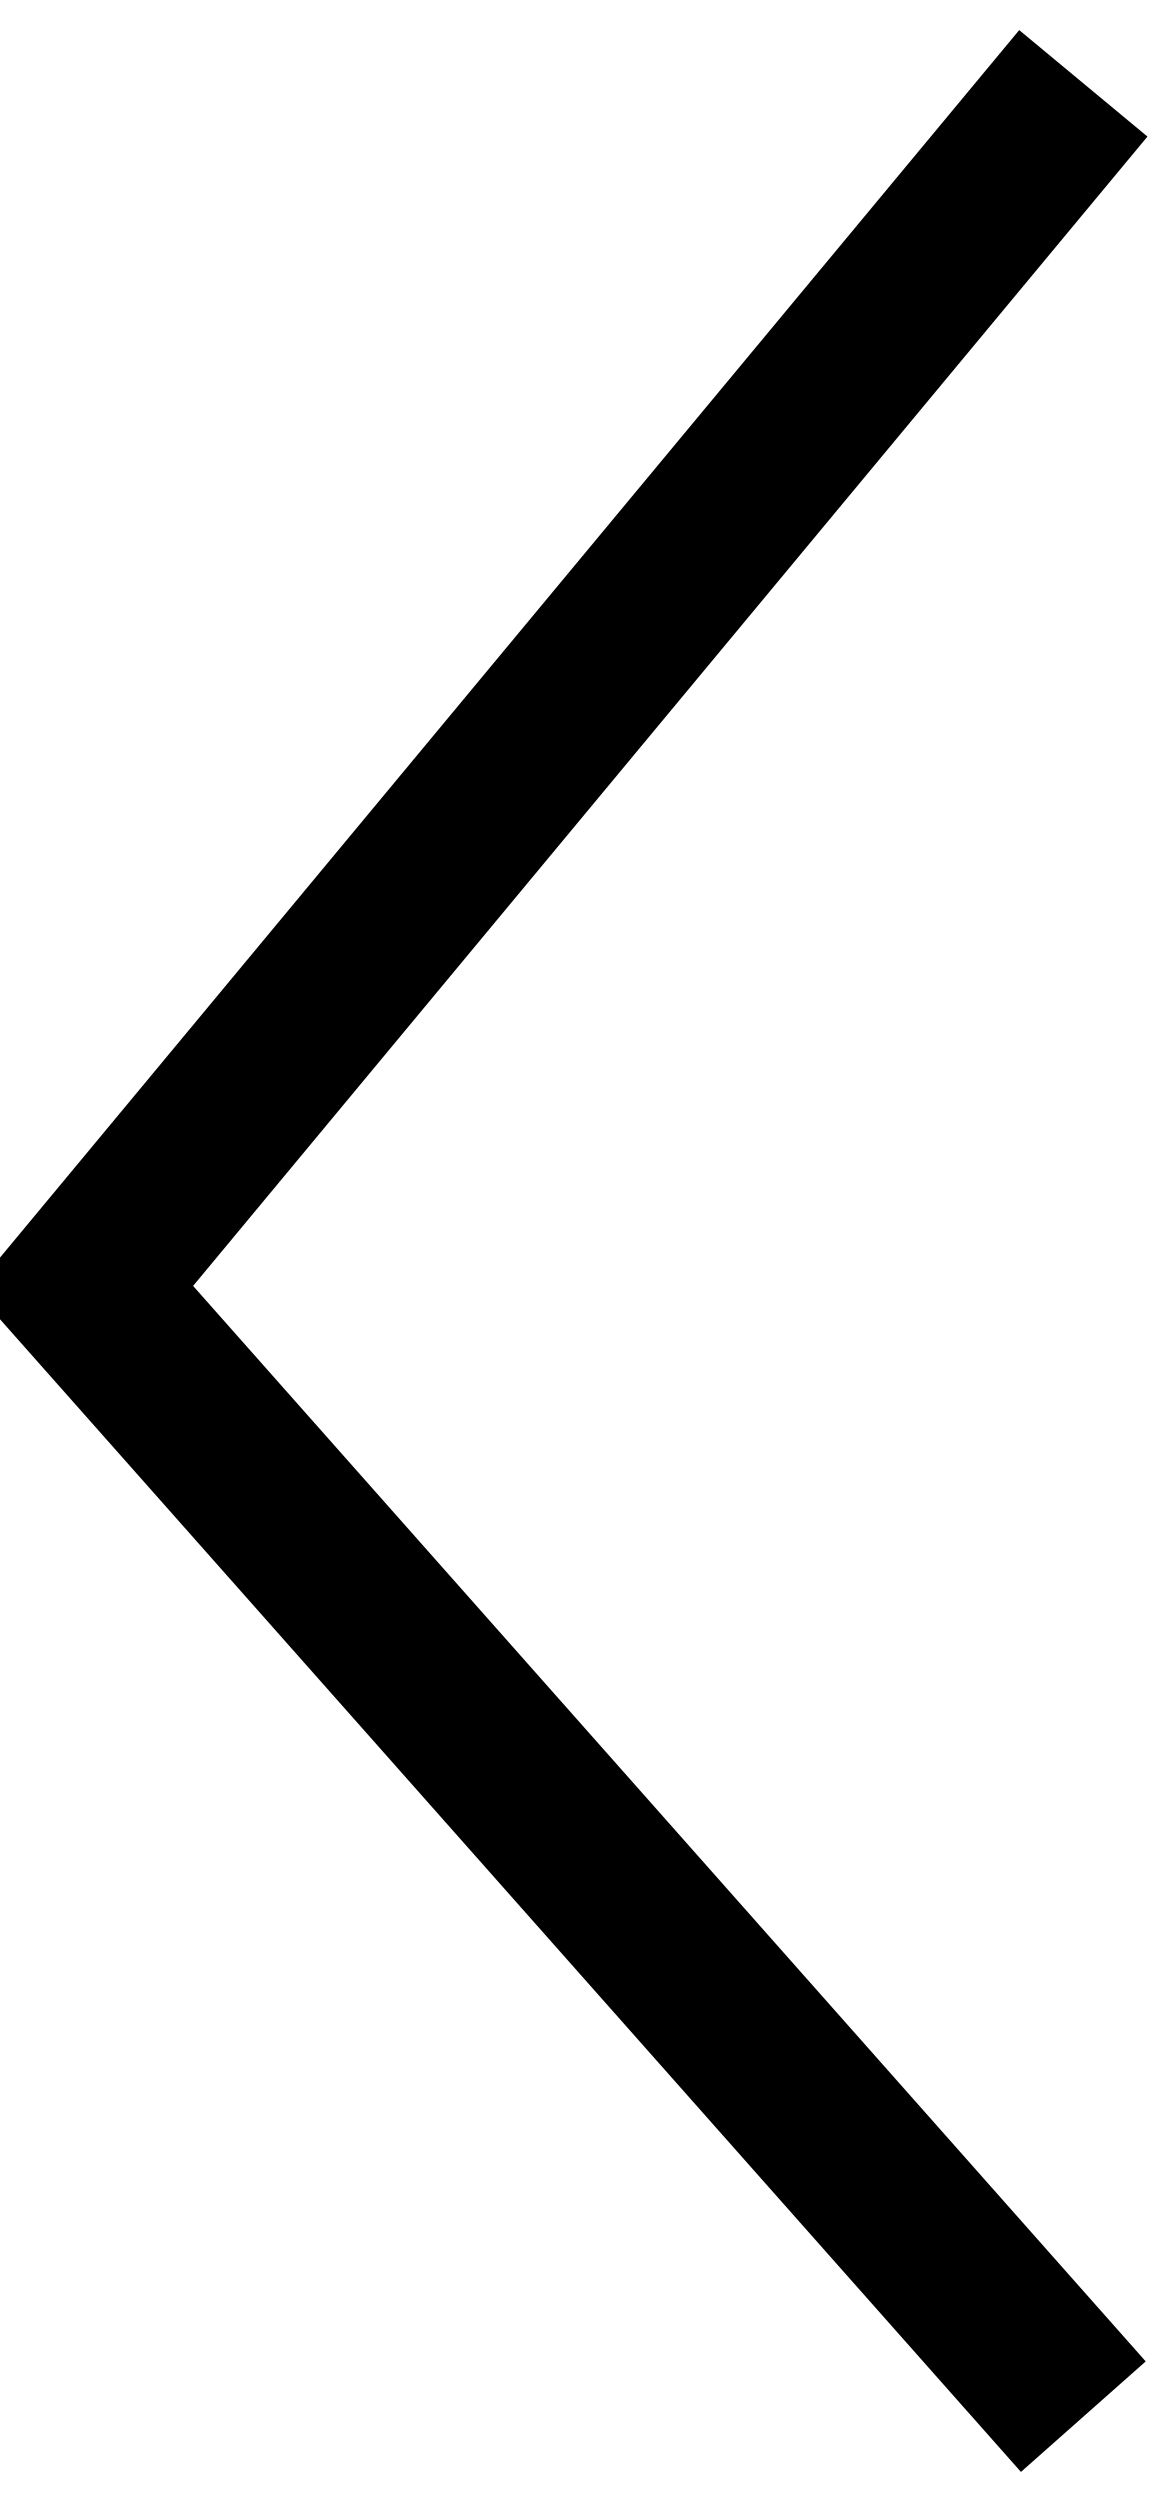
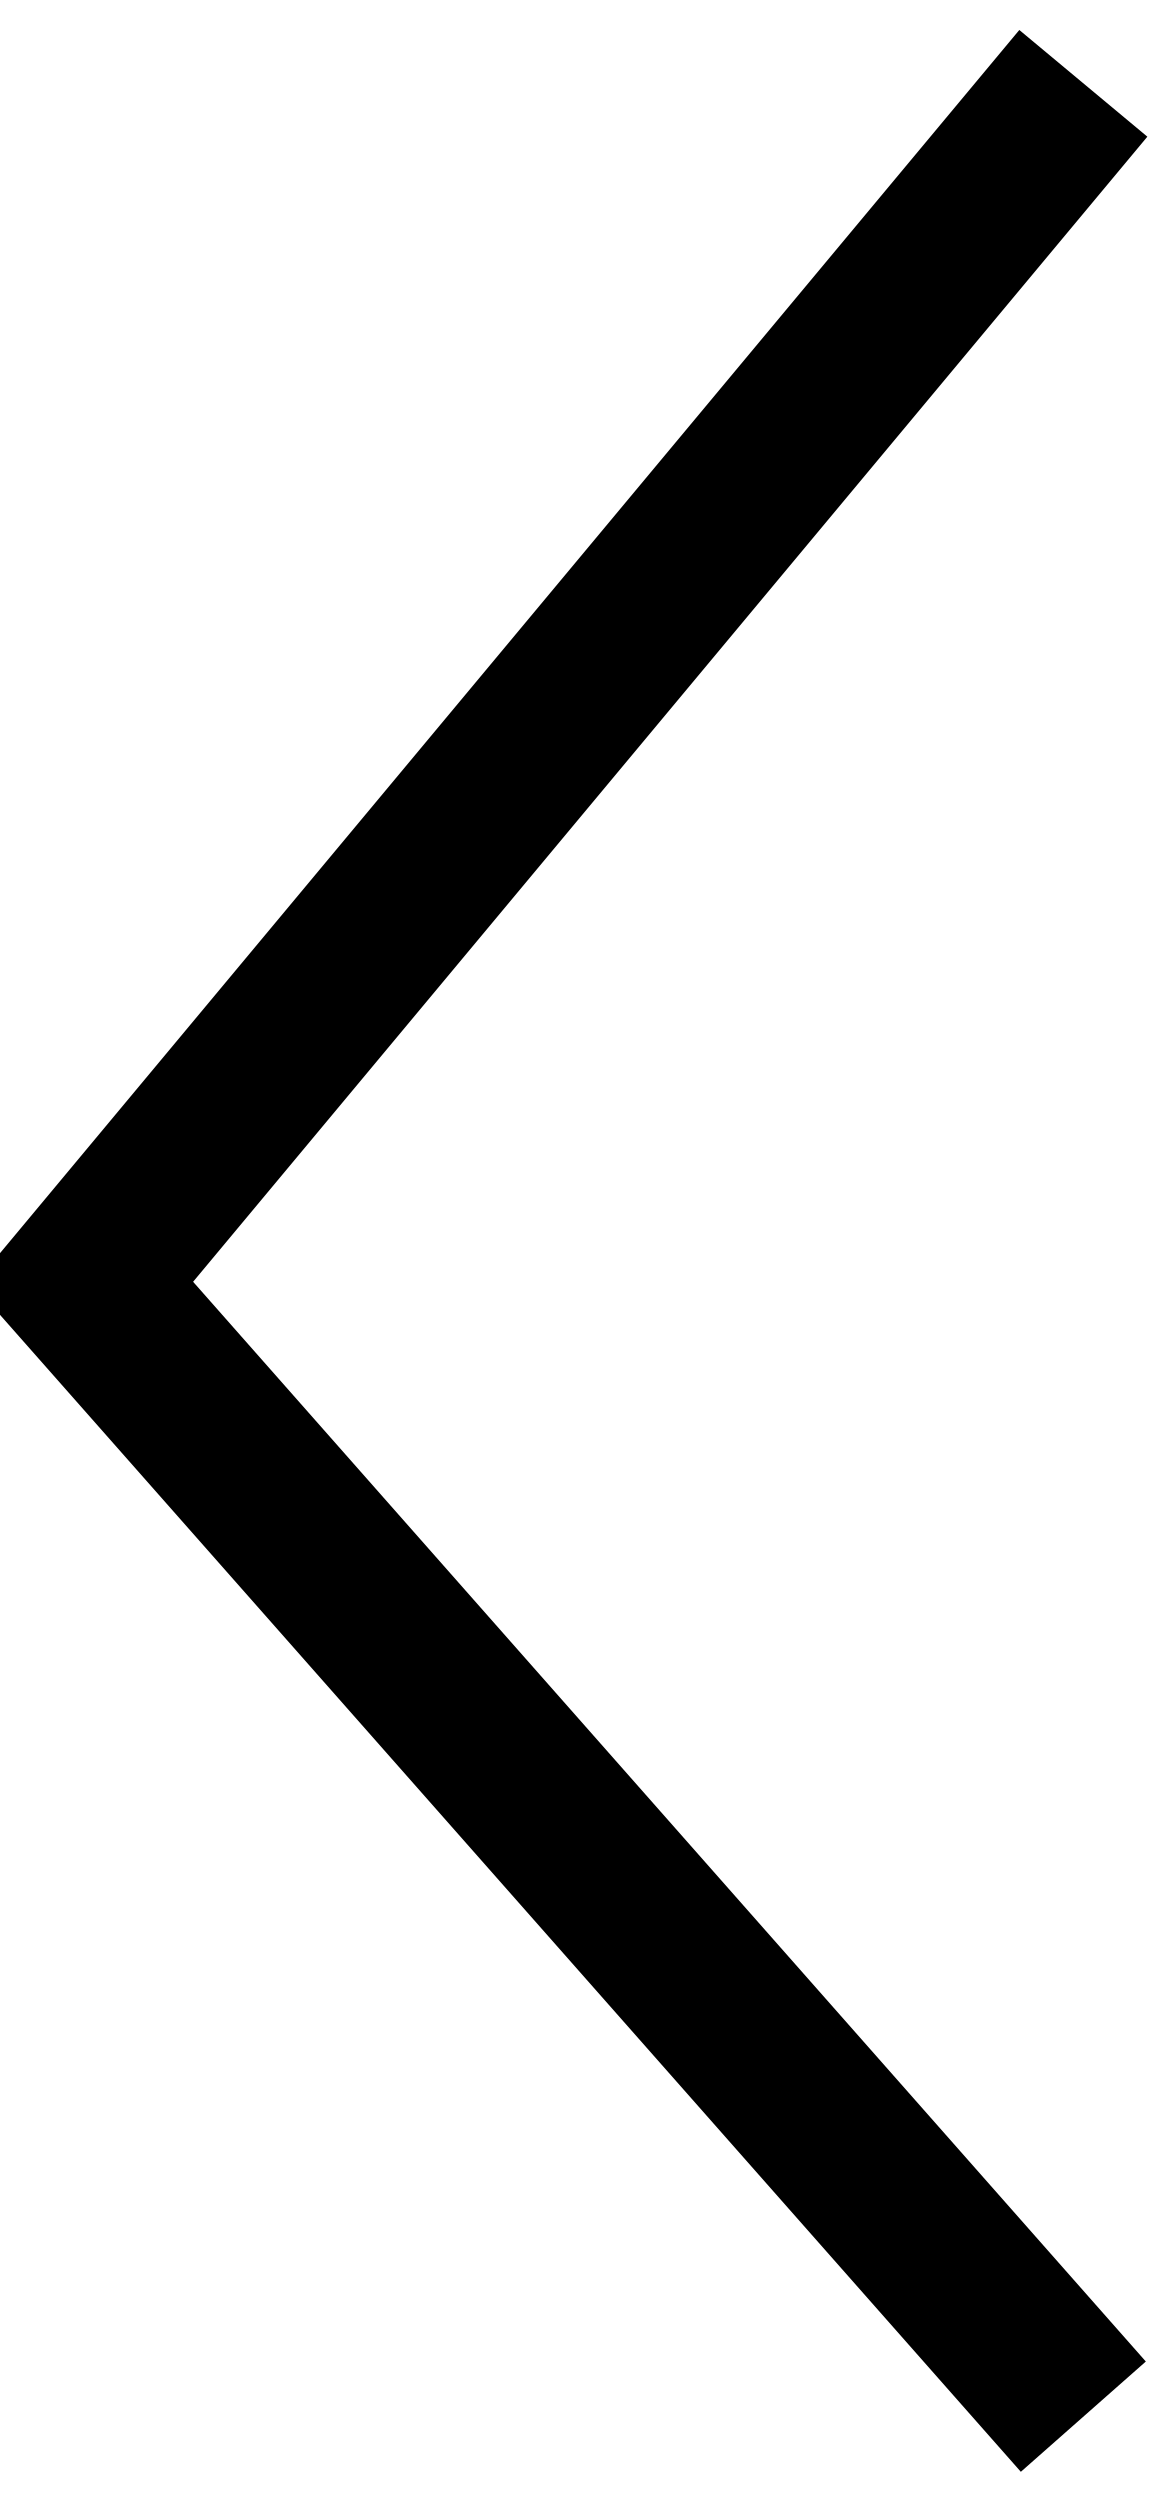
- <svg xmlns="http://www.w3.org/2000/svg" width="7" height="15" id="screenshot-40c896c0-0727-11ed-85b6-d34ec9b6c101" viewBox="3247.5 2405.5 7 15" style="-webkit-print-color-adjust: exact;" fill="none" version="1.1">
-   <g id="shape-40c896c0-0727-11ed-85b6-d34ec9b6c101">
-     <g id="fills-40c896c0-0727-11ed-85b6-d34ec9b6c101">
-       <path rx="0" ry="0" d="M3254,2406L3248,2413.226L3254,2420" />
-     </g>
-     <g id="strokes-40c896c0-0727-11ed-85b6-d34ec9b6c101">
-       <g class="stroke-shape">
-         <path rx="0" ry="0" d="M3254,2406L3248,2413.226L3254,2420" style="fill: none; stroke-width: 1; stroke: rgb(0, 0, 0); stroke-opacity: 1;" />
-       </g>
-     </g>
-   </g>
+ <svg xmlns="http://www.w3.org/2000/svg" fill="none" style="-webkit-print-color-adjust:exact" viewBox="3247.5 2405.5 7 15">
+   <path d="m3254 2406-6 7.2 6 6.8" />
+   <path stroke="#000" d="m3254 2406-6 7.2 6 6.8" class="stroke-shape" />
</svg>
